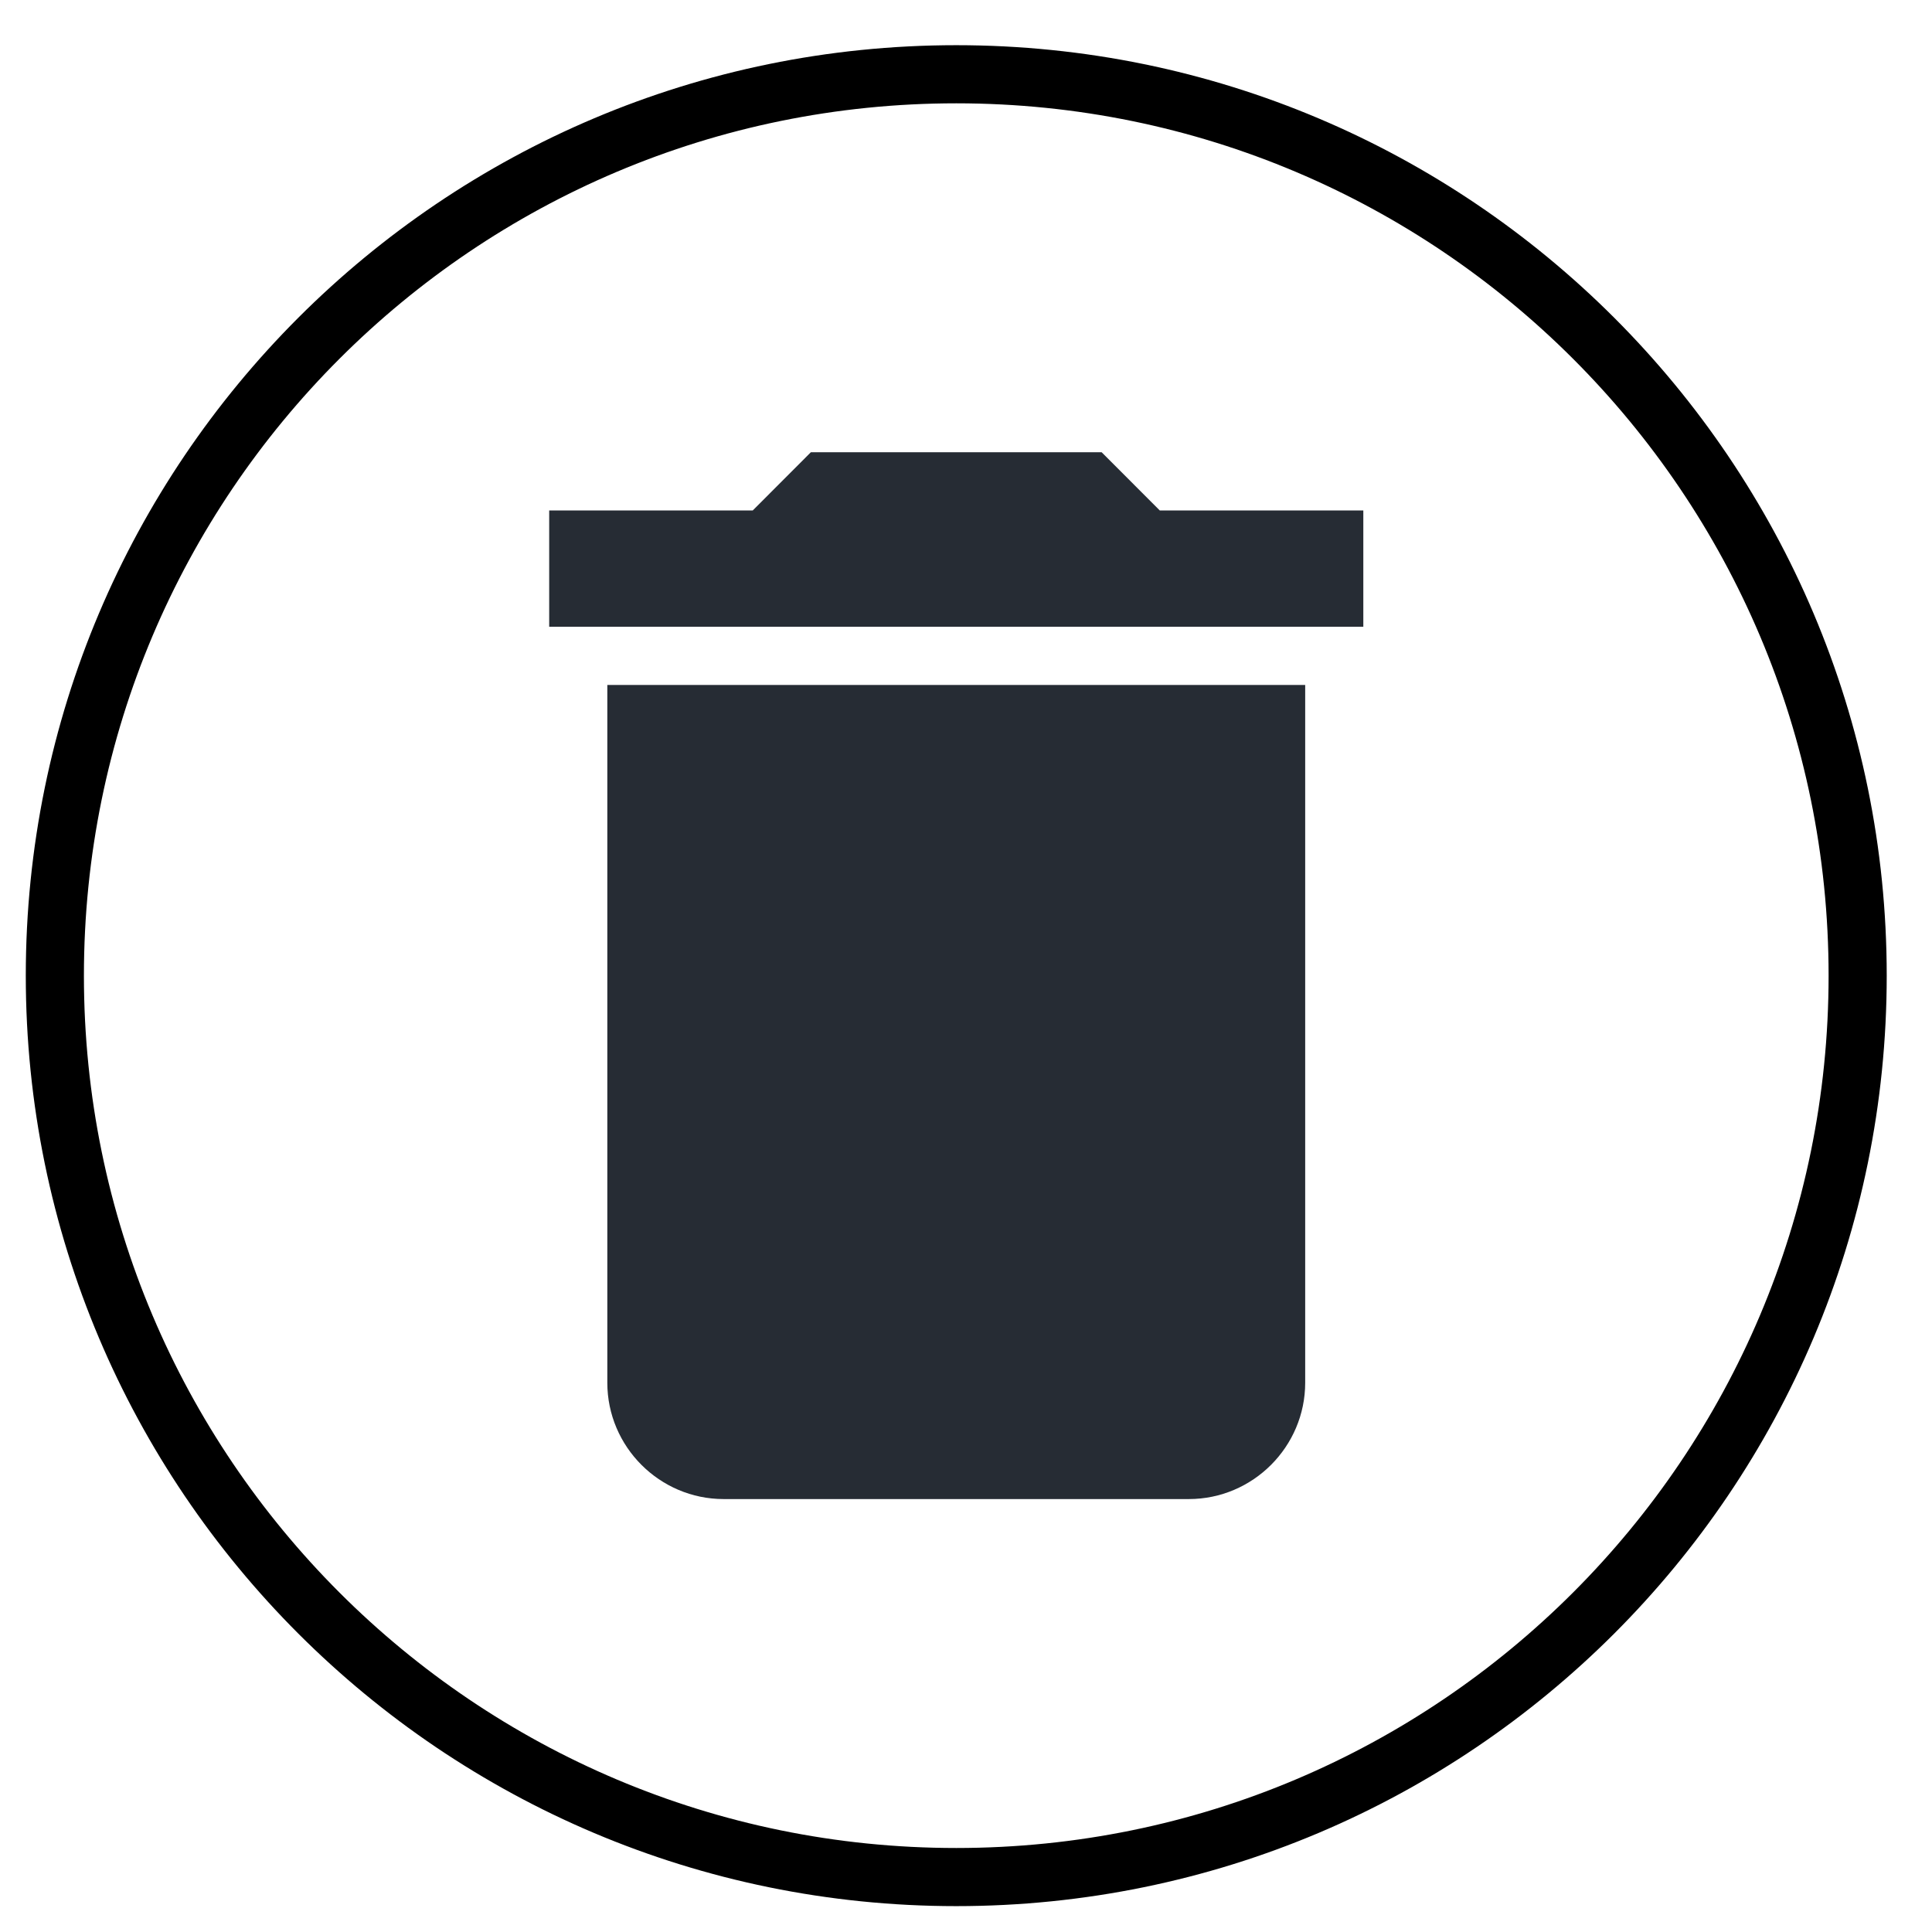
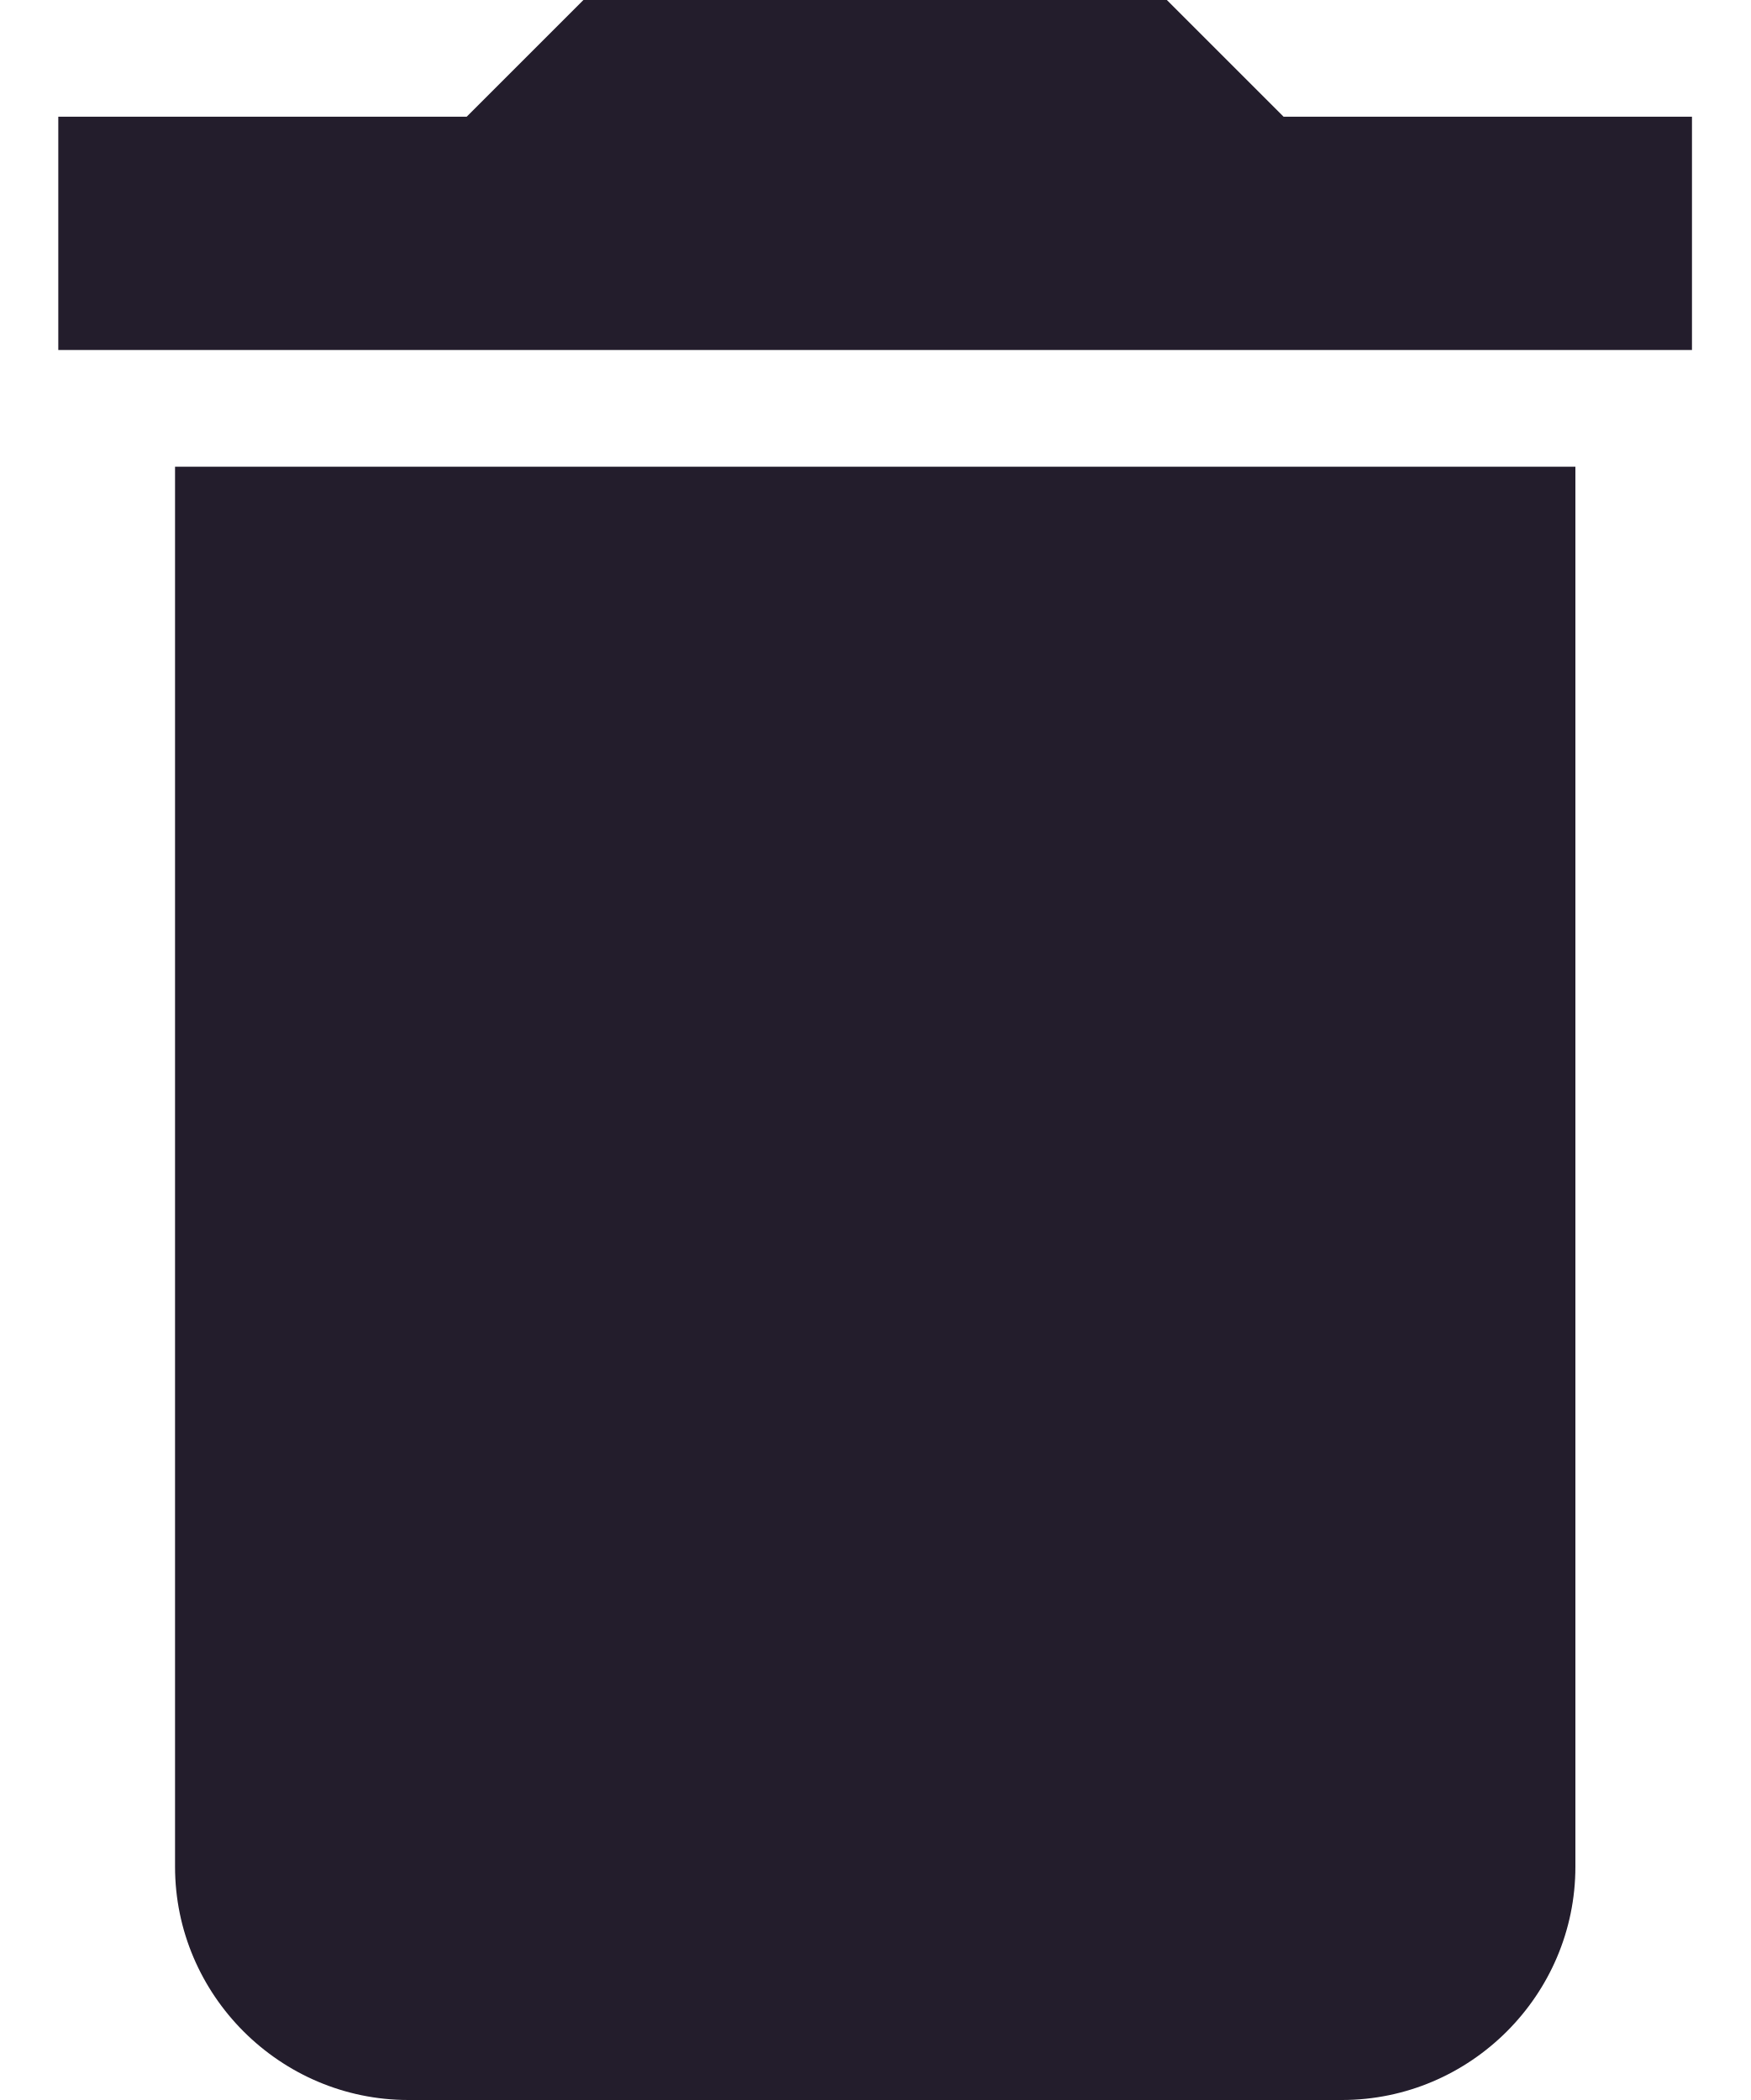
- <svg xmlns="http://www.w3.org/2000/svg" width="23" height="23" viewBox="0 0 23 23" fill="none">
-   <circle cx="11.384" cy="11.615" r="10.731" stroke="black" stroke-width="0.692" />
-   <path d="M7.23 16.461C7.23 17.223 7.853 17.846 8.615 17.846H14.153C14.915 17.846 15.538 17.223 15.538 16.461V8.154H7.23V16.461ZM16.23 6.077H13.807L13.115 5.384H9.653L8.961 6.077H6.538V7.461H16.23V6.077Z" fill="#262C34" />
+ <svg xmlns="http://www.w3.org/2000/svg" width="10" height="12" viewBox="0 0 10 12" fill="none">
+   <path d="M1 10.667C1 11.4 1.6 12 2.333 12L7.666 12C8.4 12 9 11.4 9 10.667L9 2.667L1 2.667L1 10.667ZM9.666 0.667L7.333 0.667L6.666 0L3.333 0L2.666 0.667L0.333 0.667L0.333 2L9.666 2V0.667Z" fill="#231D2C" />
</svg>
